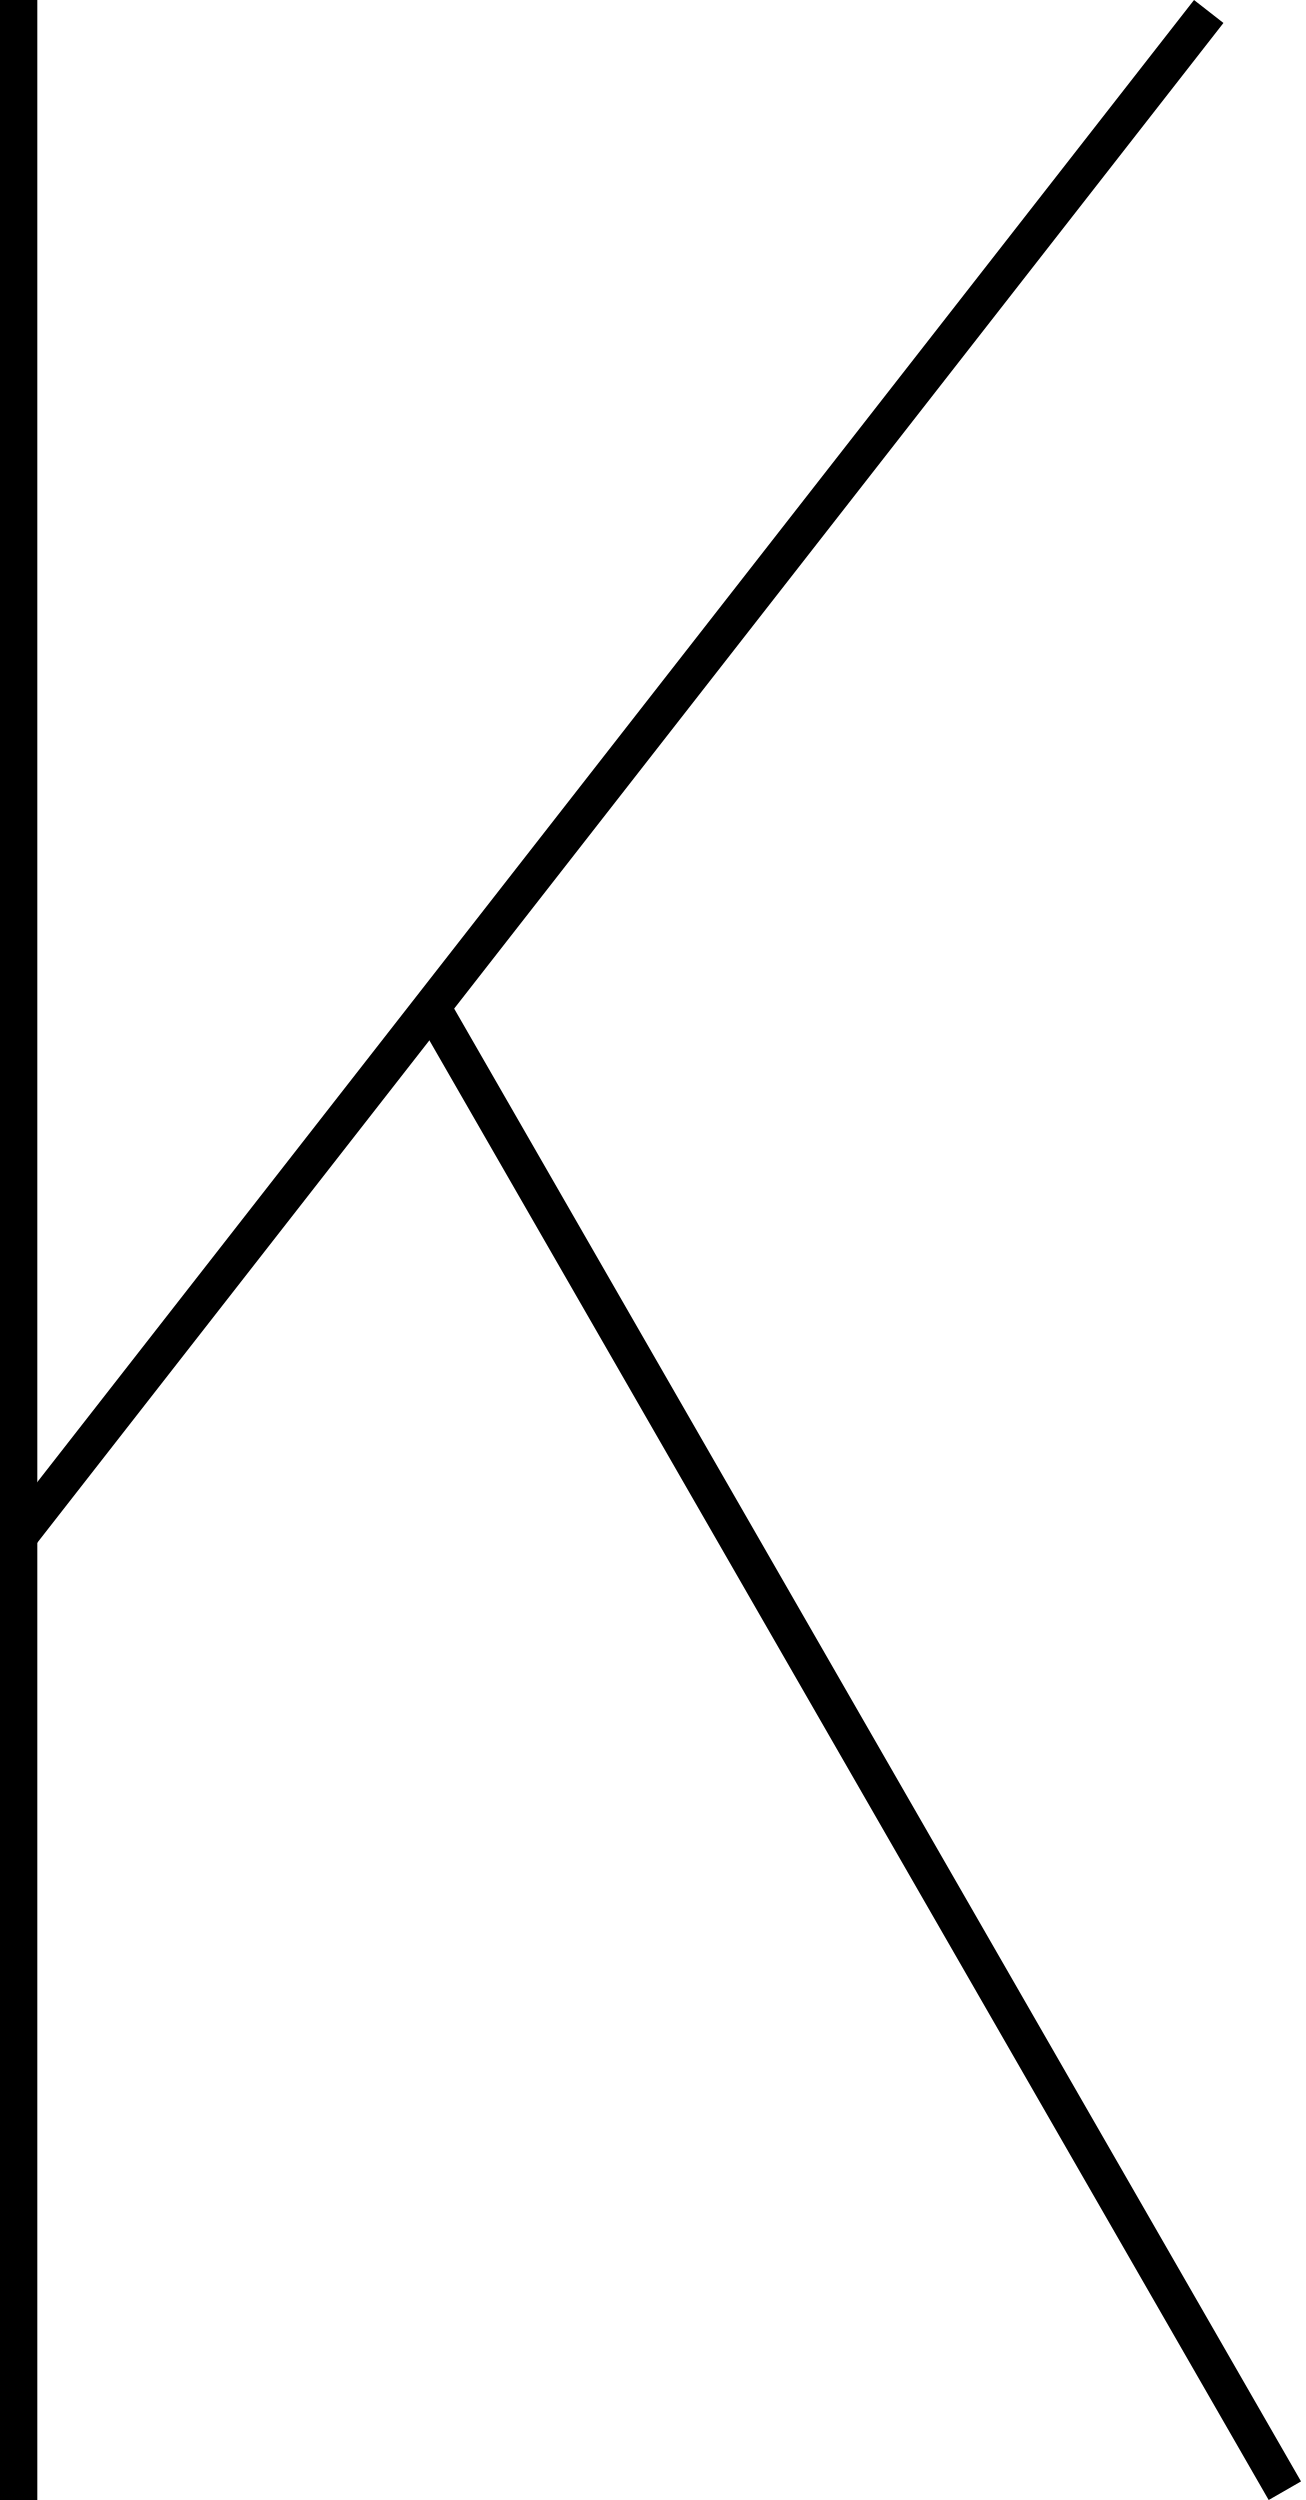
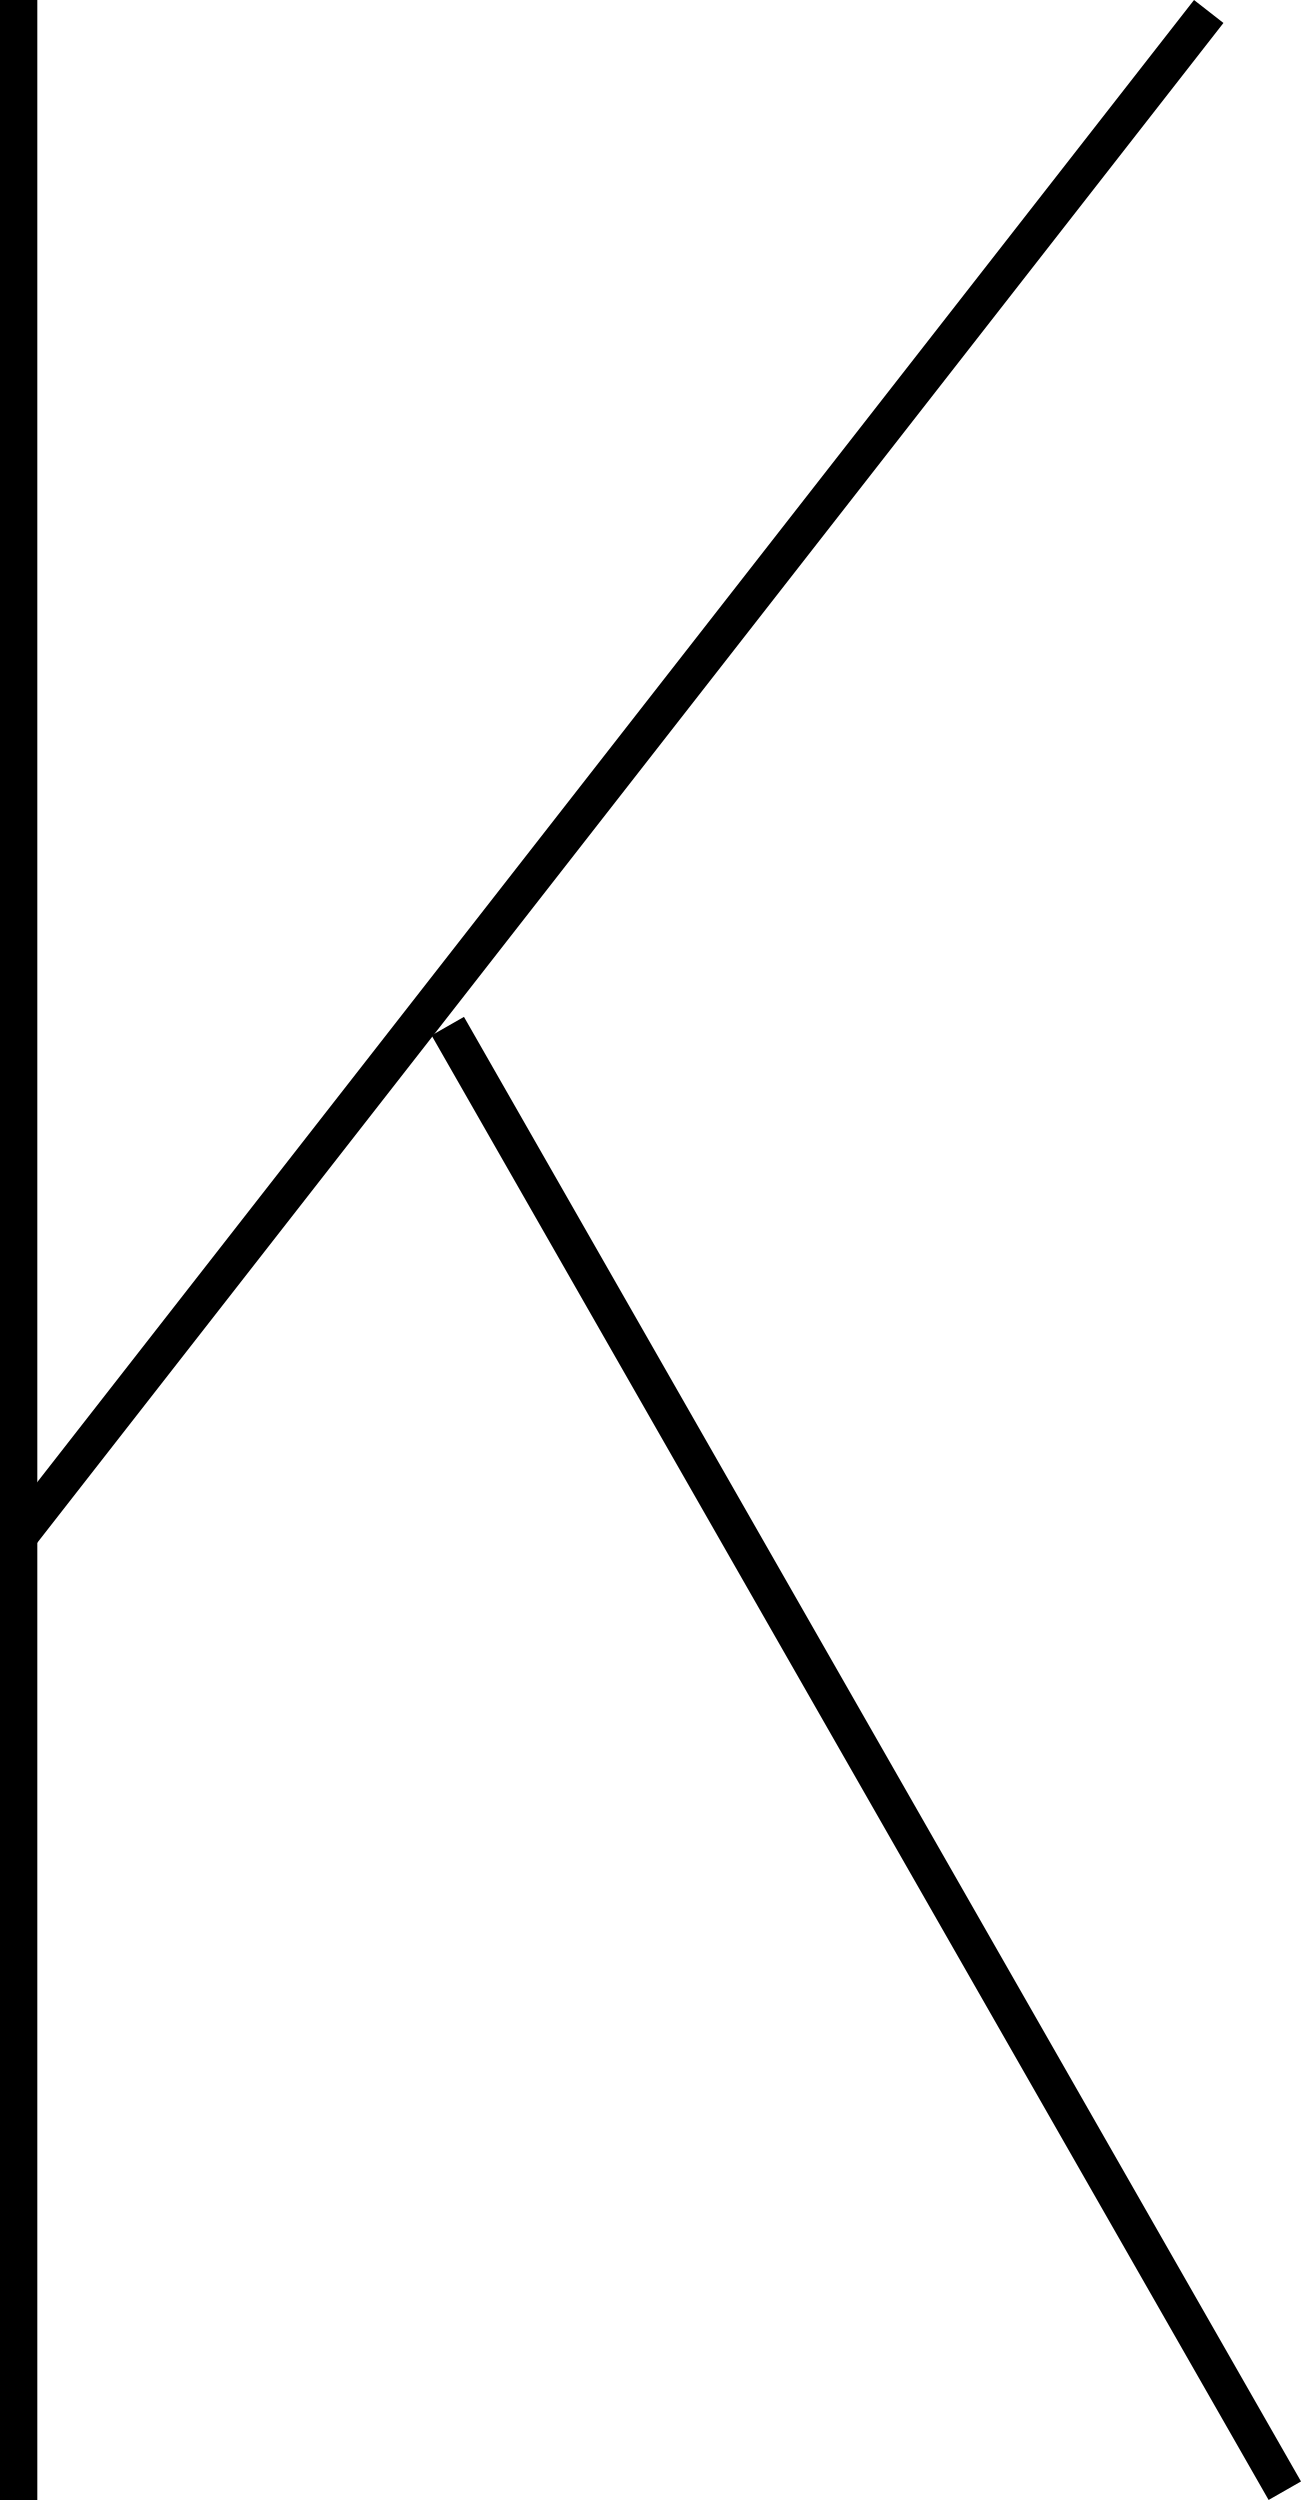
<svg xmlns="http://www.w3.org/2000/svg" width="35" height="67" viewBox="0 0 35 67" fill="none">
  <g id="K">
    <line id="k1" x1="0.5" x2="0.5" y2="67" stroke="black" />
    <line id="k2" x1="32.394" y1="0.308" x2="0.394" y2="41.308" stroke="black" />
-     <line id="k3" x1="11.434" y1="26.751" x2="34.434" y2="66.751" stroke="black" />
+     <path id="k3" d="M12 27.5L34.433 66.751" stroke="black" />
  </g>
</svg>
